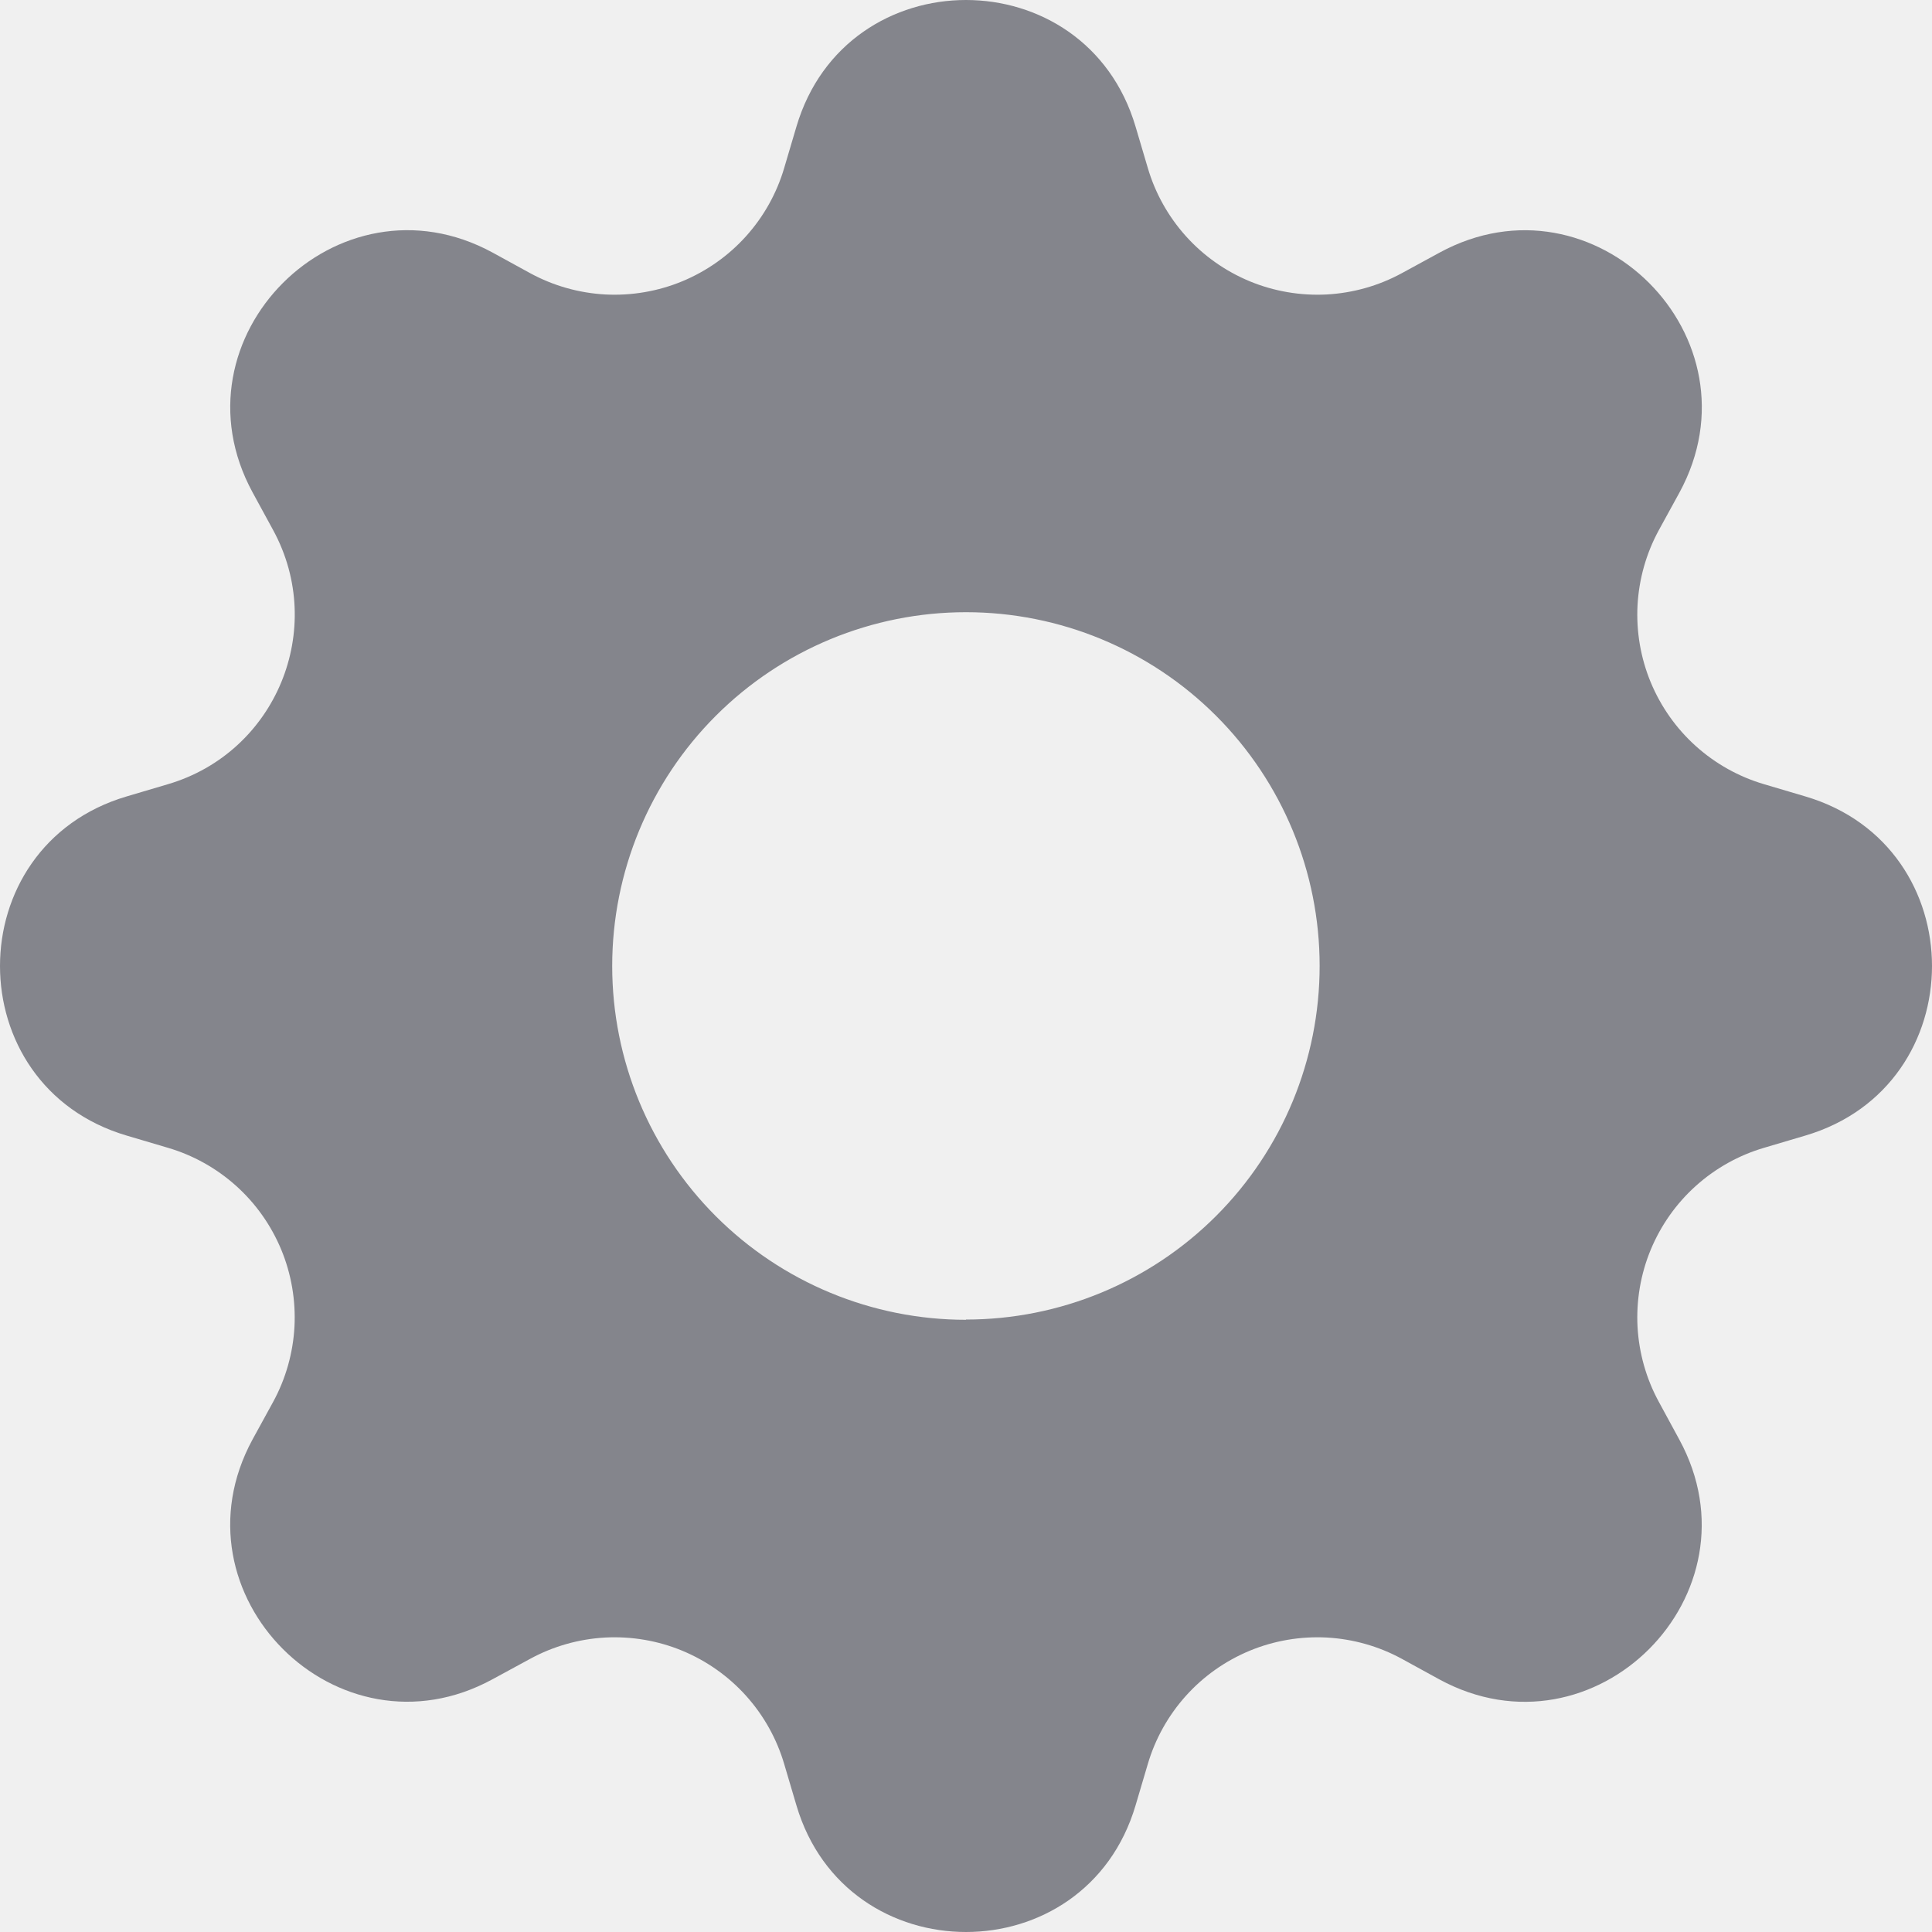
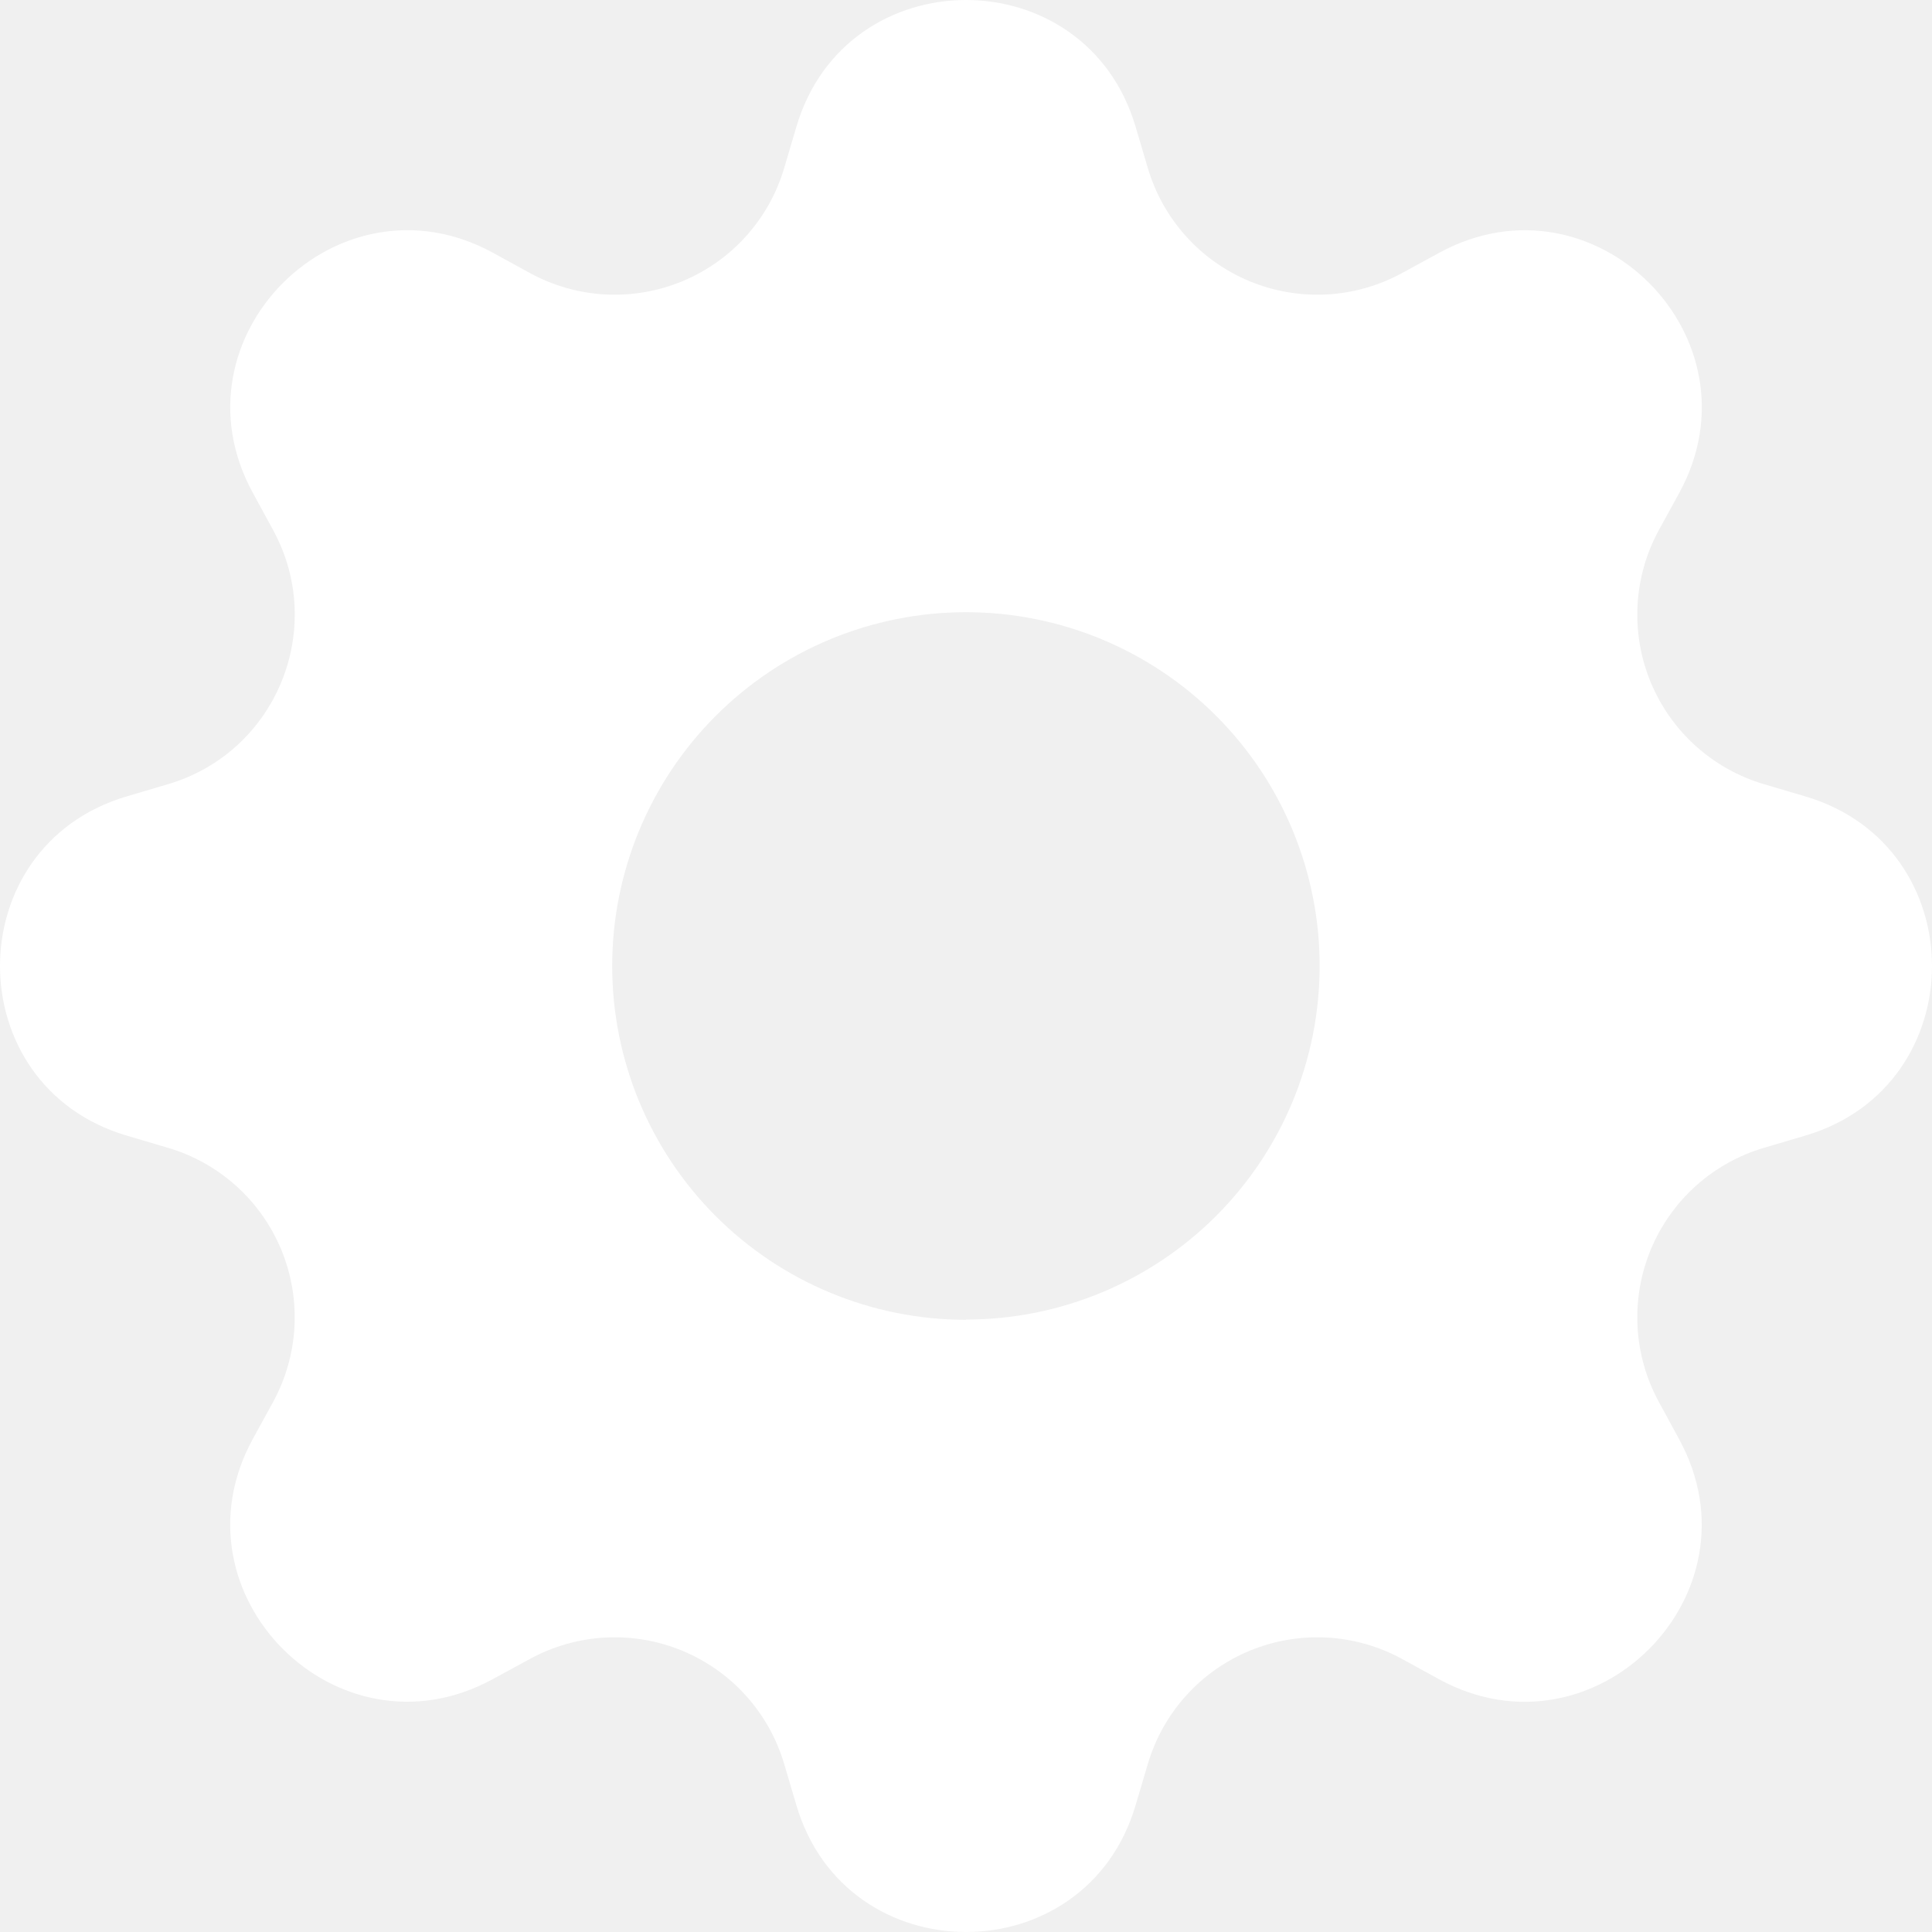
<svg xmlns="http://www.w3.org/2000/svg" width="24" height="24" viewBox="0 0 24 24" fill="none">
-   <path d="M14.107 1.575C13.488 -0.525 10.512 -0.525 9.893 1.575L9.742 2.085C9.65 2.399 9.488 2.689 9.269 2.933C9.05 3.177 8.779 3.368 8.476 3.494C8.174 3.619 7.847 3.675 7.519 3.658C7.192 3.64 6.873 3.55 6.585 3.393L6.12 3.138C4.196 2.091 2.091 4.196 3.139 6.119L3.393 6.585C4.062 7.815 3.428 9.347 2.085 9.742L1.575 9.893C-0.525 10.512 -0.525 13.488 1.575 14.107L2.085 14.258C2.399 14.35 2.689 14.512 2.933 14.731C3.177 14.95 3.368 15.221 3.494 15.524C3.619 15.826 3.675 16.154 3.658 16.481C3.64 16.808 3.55 17.127 3.393 17.415L3.138 17.88C2.091 19.805 4.196 21.909 6.119 20.86L6.585 20.607C6.873 20.45 7.192 20.36 7.519 20.342C7.847 20.325 8.174 20.381 8.476 20.506C8.779 20.632 9.05 20.823 9.269 21.067C9.488 21.311 9.65 21.601 9.742 21.915L9.893 22.425C10.512 24.525 13.488 24.525 14.107 22.425L14.258 21.915C14.35 21.601 14.512 21.311 14.731 21.067C14.95 20.823 15.221 20.632 15.524 20.506C15.826 20.381 16.154 20.325 16.481 20.342C16.808 20.36 17.127 20.45 17.415 20.607L17.88 20.862C19.805 21.909 21.909 19.805 20.86 17.881L20.607 17.415C20.45 17.127 20.36 16.808 20.342 16.481C20.325 16.154 20.381 15.826 20.506 15.524C20.632 15.221 20.823 14.95 21.067 14.731C21.311 14.512 21.601 14.35 21.915 14.258L22.425 14.107C24.525 13.488 24.525 10.512 22.425 9.893L21.915 9.742C21.601 9.65 21.311 9.488 21.067 9.269C20.823 9.05 20.632 8.779 20.506 8.476C20.381 8.174 20.325 7.847 20.342 7.519C20.36 7.192 20.45 6.873 20.607 6.585L20.862 6.12C21.909 4.196 19.805 2.091 17.881 3.139L17.415 3.393C17.127 3.55 16.808 3.64 16.481 3.658C16.154 3.675 15.826 3.619 15.524 3.494C15.221 3.368 14.95 3.177 14.731 2.933C14.512 2.689 14.35 2.399 14.258 2.085L14.107 1.575ZM12 16.395C10.834 16.395 9.716 15.932 8.892 15.108C8.068 14.284 7.605 13.166 7.605 12C7.605 10.834 8.068 9.716 8.892 8.892C9.716 8.068 10.834 7.605 12 7.605C13.165 7.605 14.283 8.068 15.107 8.892C15.931 9.716 16.393 10.833 16.393 11.998C16.393 13.164 15.931 14.281 15.107 15.105C14.283 15.929 13.165 16.392 12 16.392V16.395Z" fill="#84858C" />
+   <path d="M14.107 1.575C13.488 -0.525 10.512 -0.525 9.893 1.575L9.742 2.085C9.65 2.399 9.488 2.689 9.269 2.933C9.05 3.177 8.779 3.368 8.476 3.494C8.174 3.619 7.847 3.675 7.519 3.658C7.192 3.64 6.873 3.55 6.585 3.393L6.12 3.138C4.196 2.091 2.091 4.196 3.139 6.119L3.393 6.585C4.062 7.815 3.428 9.347 2.085 9.742L1.575 9.893C-0.525 10.512 -0.525 13.488 1.575 14.107L2.085 14.258C2.399 14.35 2.689 14.512 2.933 14.731C3.177 14.95 3.368 15.221 3.494 15.524C3.619 15.826 3.675 16.154 3.658 16.481C3.64 16.808 3.55 17.127 3.393 17.415L3.138 17.88C2.091 19.805 4.196 21.909 6.119 20.86L6.585 20.607C6.873 20.45 7.192 20.36 7.519 20.342C7.847 20.325 8.174 20.381 8.476 20.506C8.779 20.632 9.05 20.823 9.269 21.067C9.488 21.311 9.65 21.601 9.742 21.915L9.893 22.425C10.512 24.525 13.488 24.525 14.107 22.425L14.258 21.915C14.35 21.601 14.512 21.311 14.731 21.067C14.95 20.823 15.221 20.632 15.524 20.506C15.826 20.381 16.154 20.325 16.481 20.342C16.808 20.36 17.127 20.45 17.415 20.607L17.88 20.862C19.805 21.909 21.909 19.805 20.86 17.881L20.607 17.415C20.45 17.127 20.36 16.808 20.342 16.481C20.325 16.154 20.381 15.826 20.506 15.524C20.632 15.221 20.823 14.95 21.067 14.731C21.311 14.512 21.601 14.35 21.915 14.258L22.425 14.107C24.525 13.488 24.525 10.512 22.425 9.893L21.915 9.742C21.601 9.65 21.311 9.488 21.067 9.269C20.823 9.05 20.632 8.779 20.506 8.476C20.381 8.174 20.325 7.847 20.342 7.519C20.36 7.192 20.45 6.873 20.607 6.585L20.862 6.12C21.909 4.196 19.805 2.091 17.881 3.139L17.415 3.393C17.127 3.55 16.808 3.64 16.481 3.658C16.154 3.675 15.826 3.619 15.524 3.494C15.221 3.368 14.95 3.177 14.731 2.933C14.512 2.689 14.35 2.399 14.258 2.085L14.107 1.575ZM12 16.395C10.834 16.395 9.716 15.932 8.892 15.108C8.068 14.284 7.605 13.166 7.605 12C7.605 10.834 8.068 9.716 8.892 8.892C9.716 8.068 10.834 7.605 12 7.605C13.165 7.605 14.283 8.068 15.107 8.892C15.931 9.716 16.393 10.833 16.393 11.998C16.393 13.164 15.931 14.281 15.107 15.105C14.283 15.929 13.165 16.392 12 16.392V16.395Z" fill="white" />
</svg>
